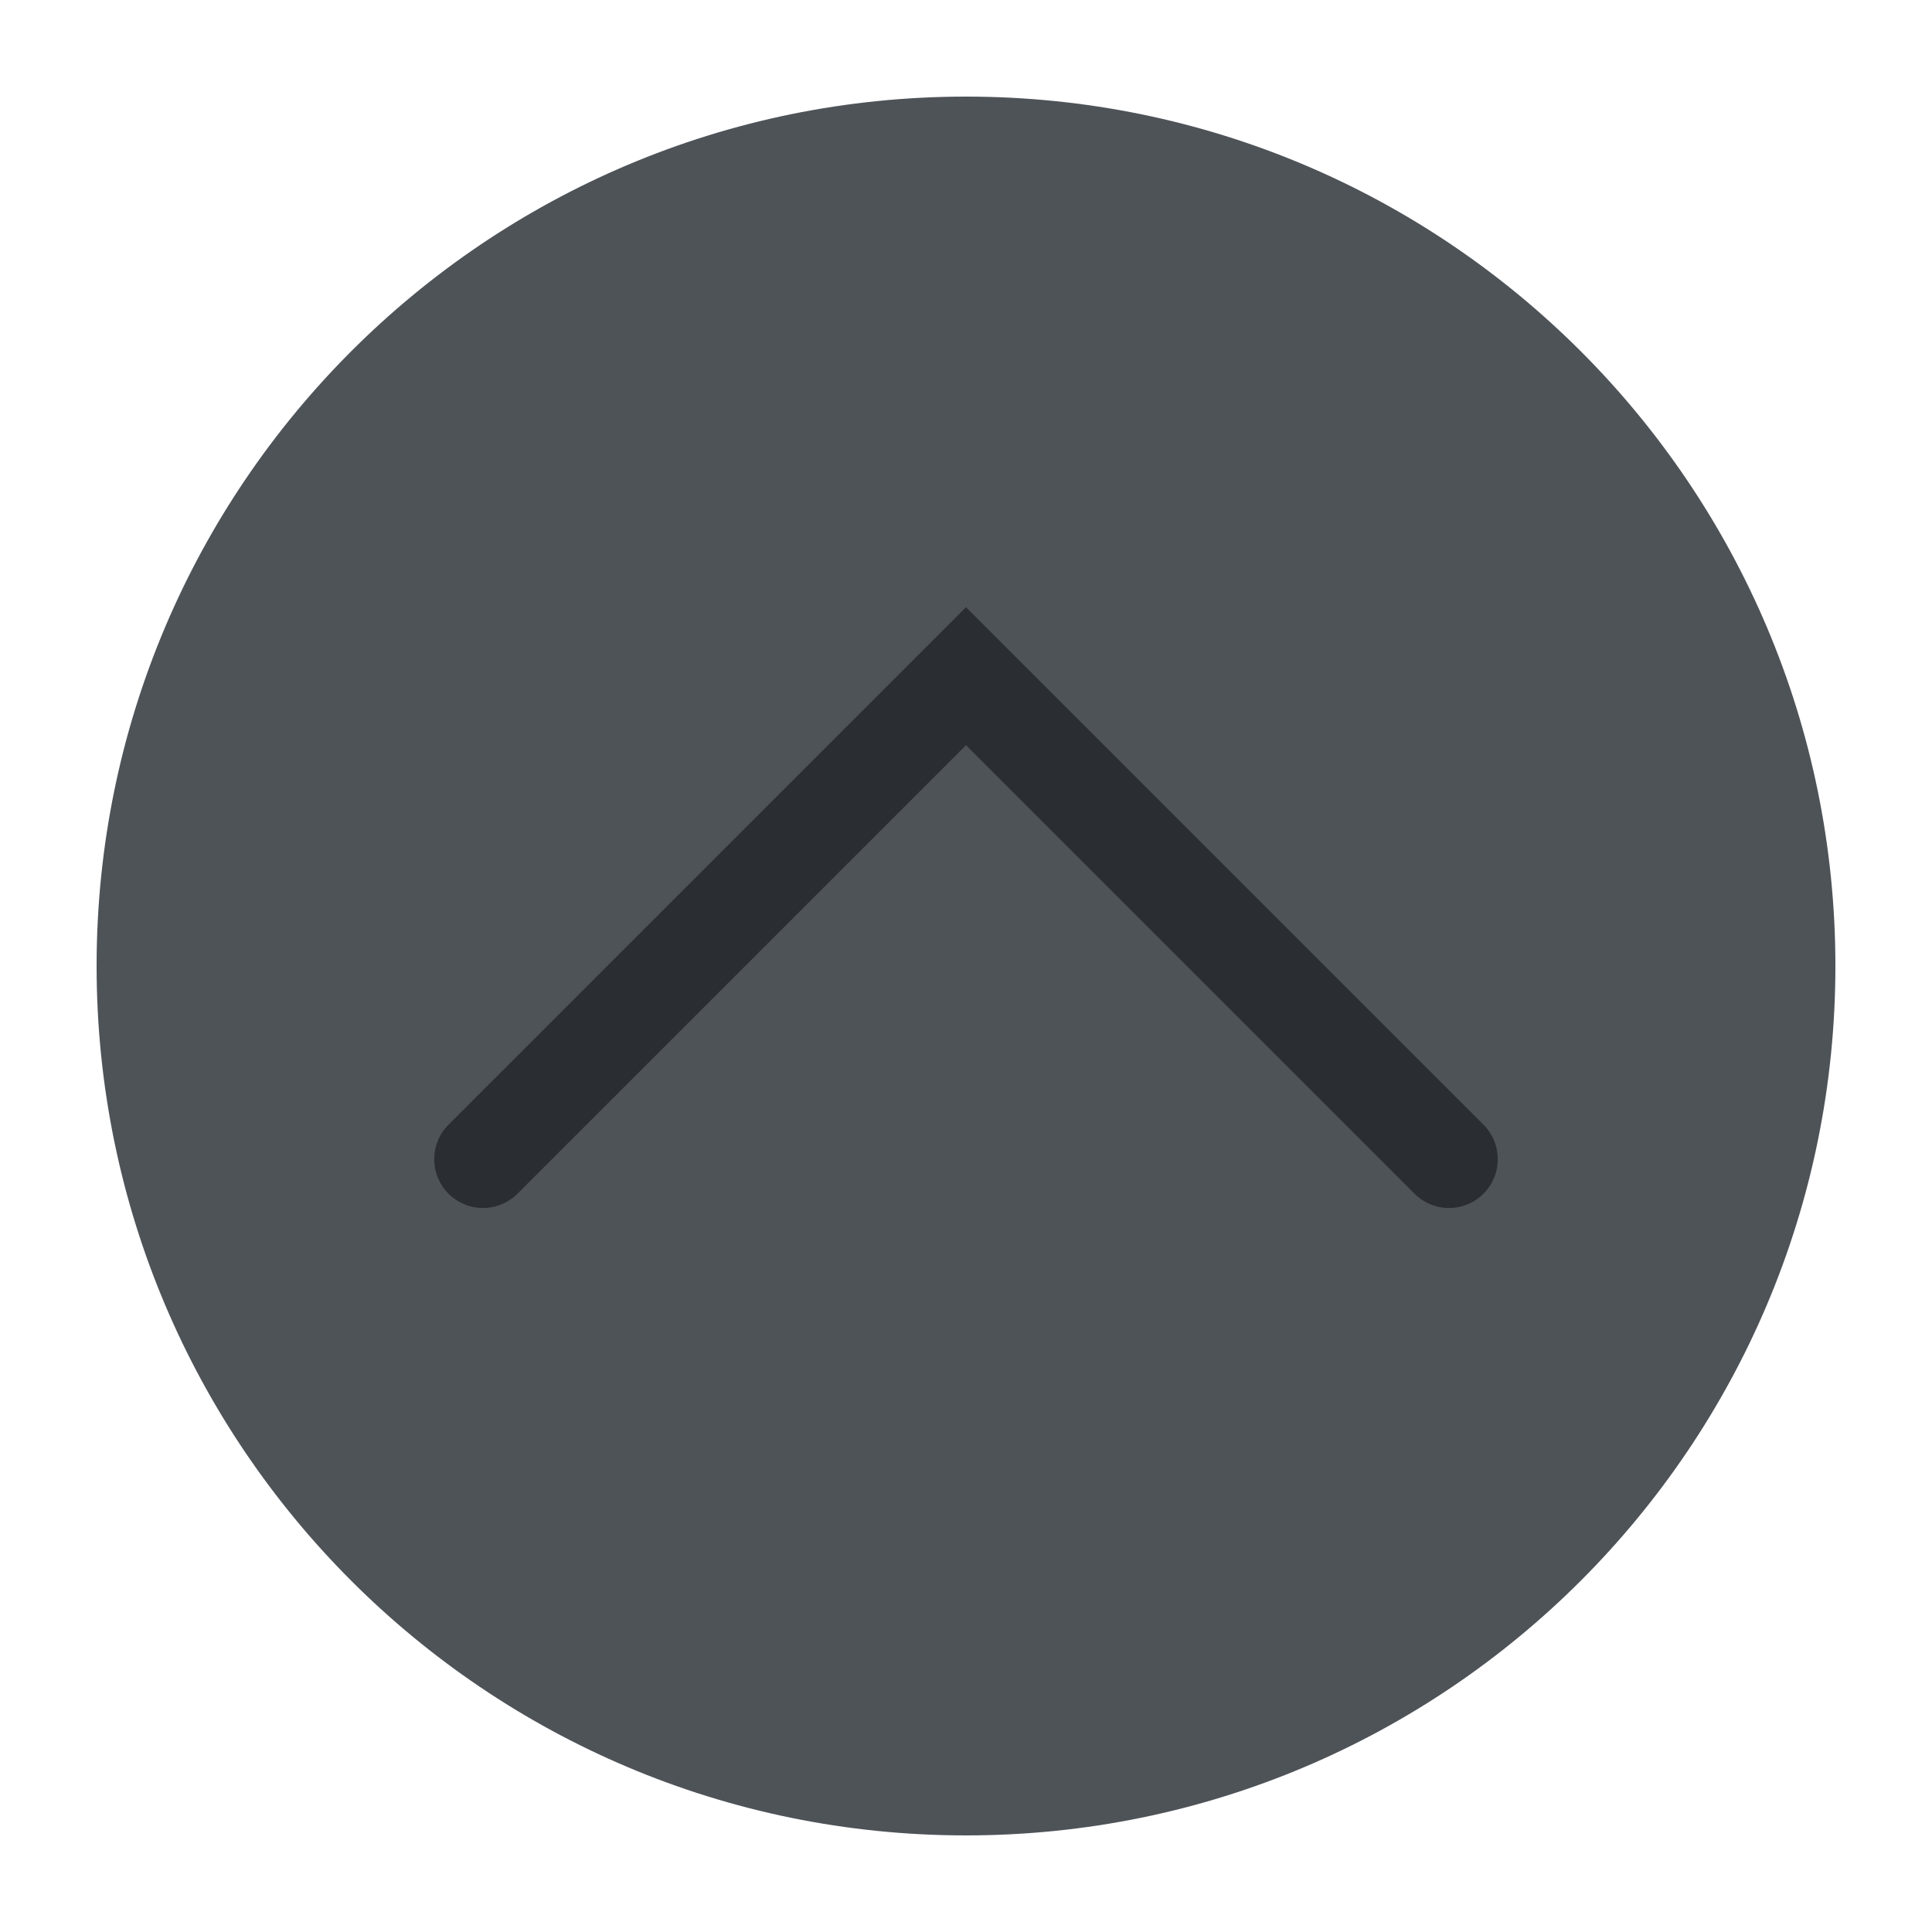
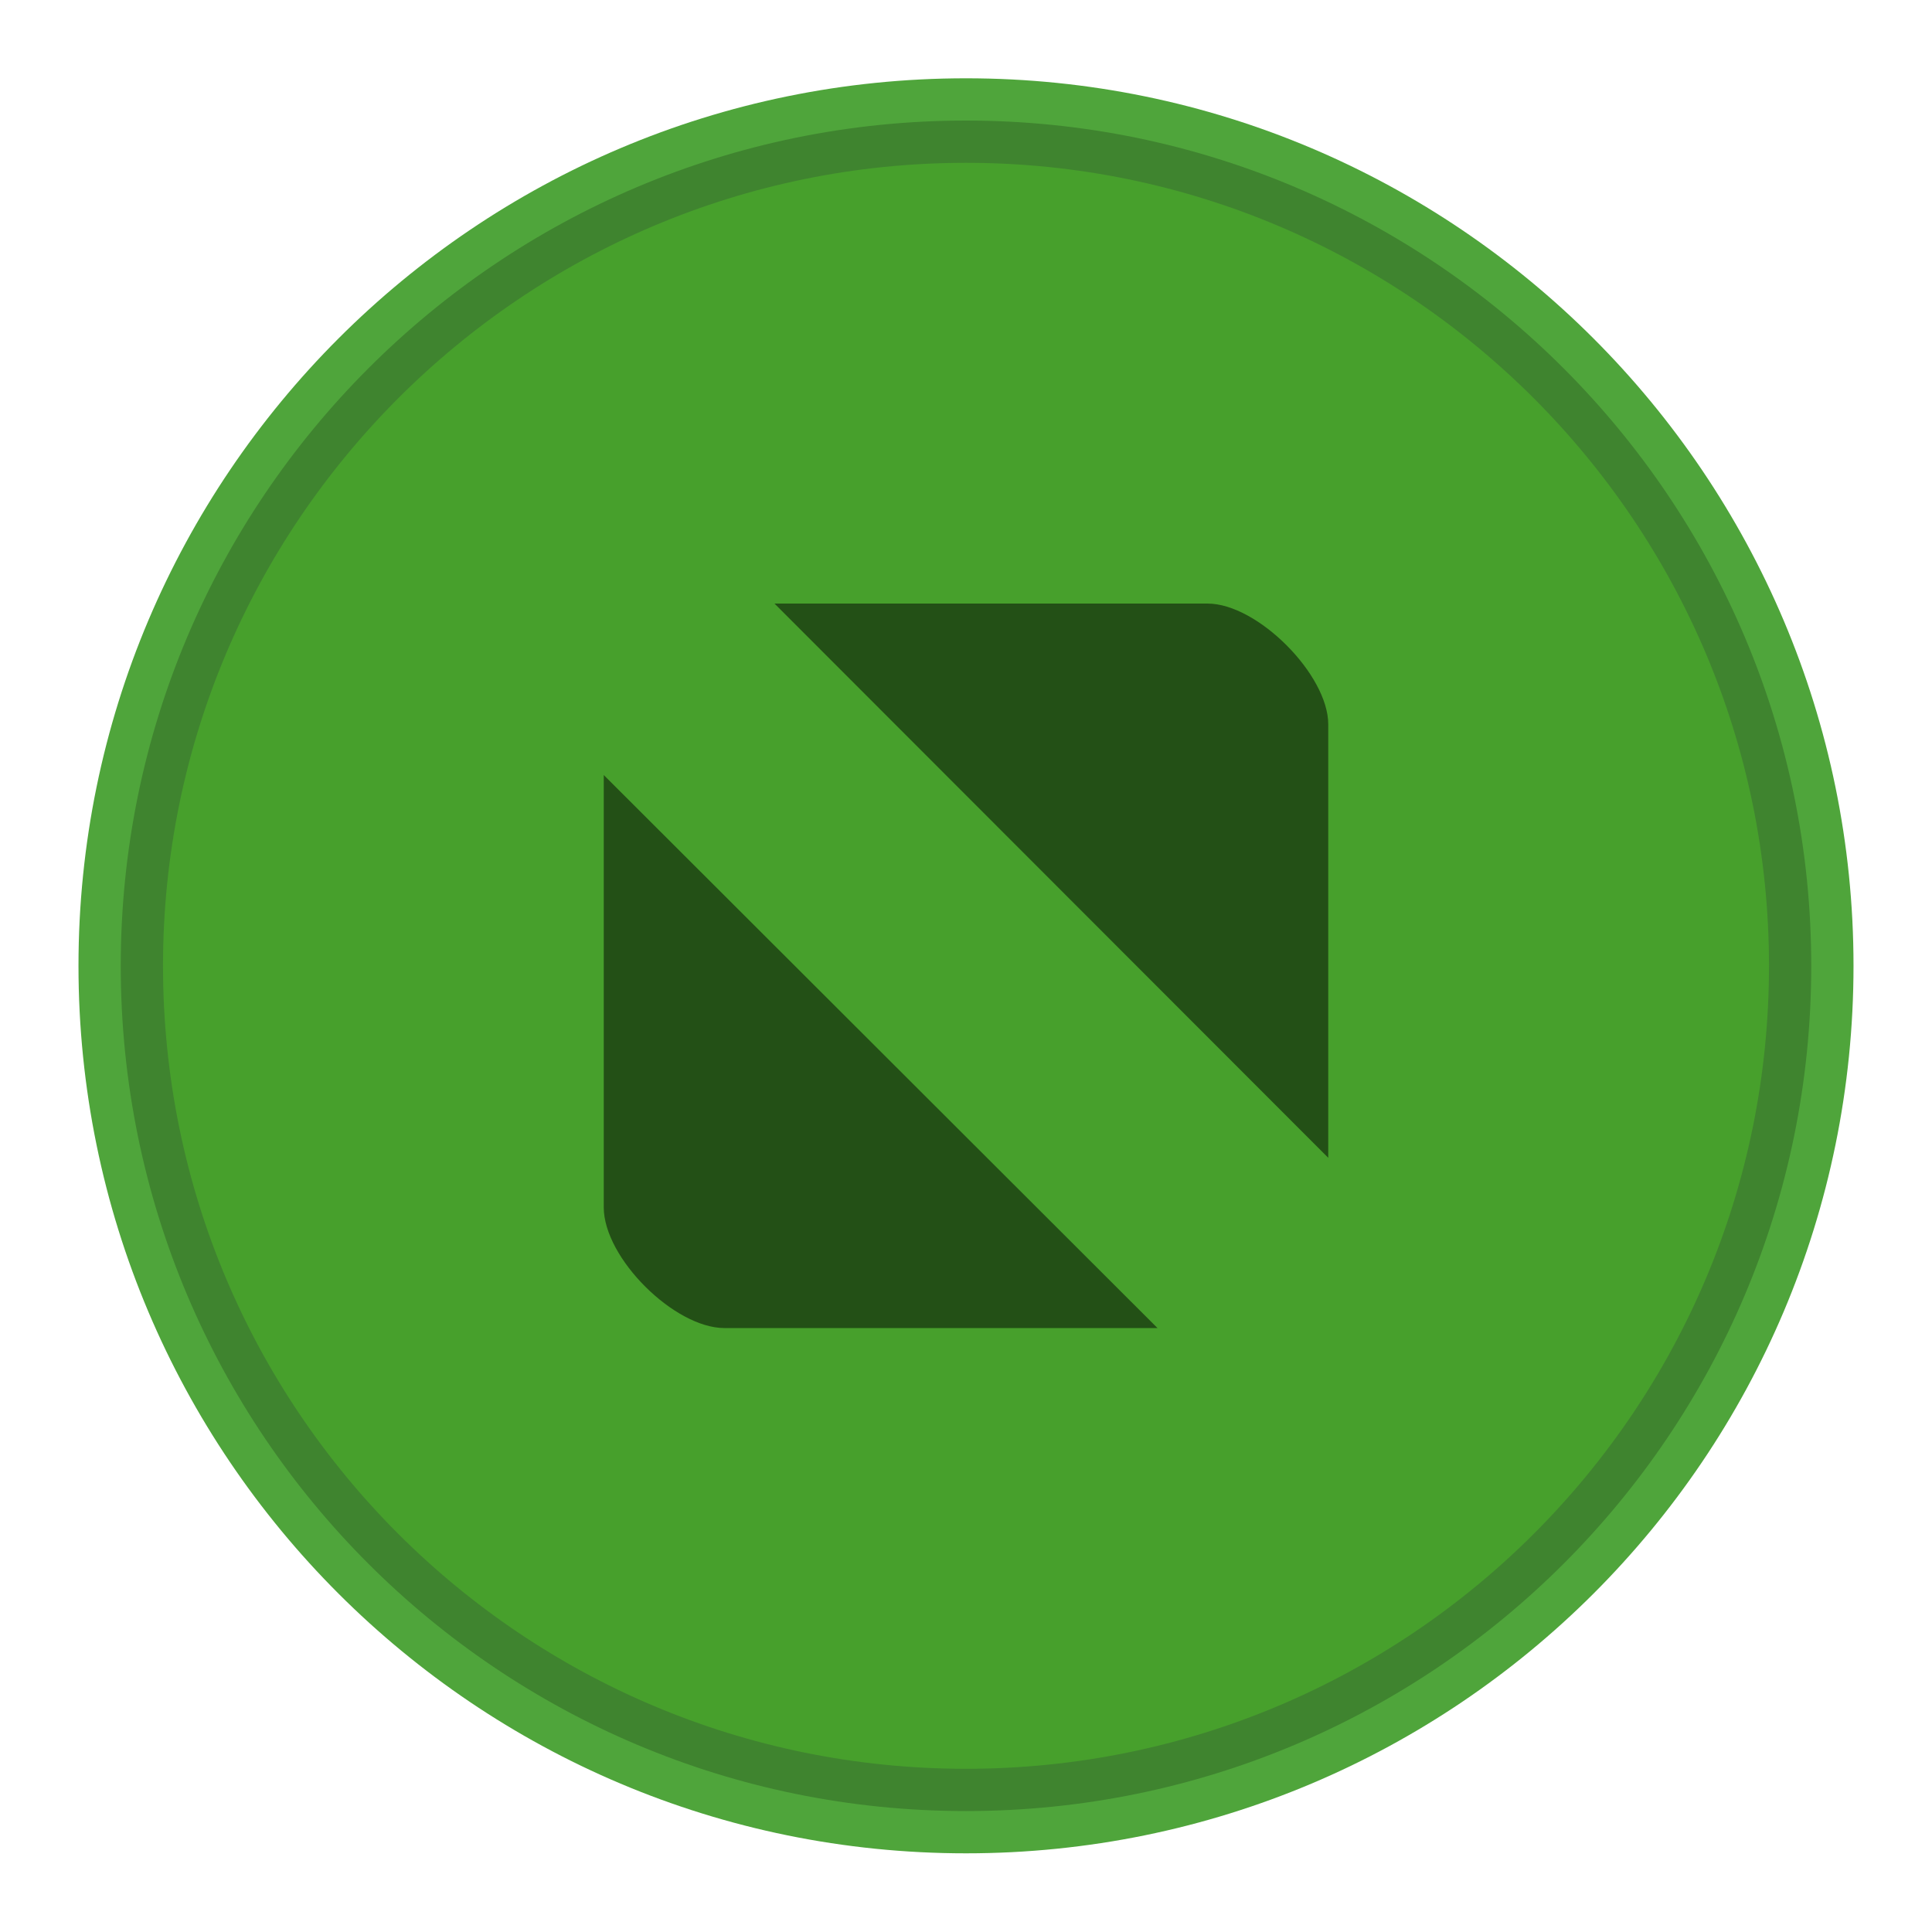
<svg xmlns="http://www.w3.org/2000/svg" viewBox="0 0 50 50" version="1.2" baseProfile="tiny">
  <defs>
</defs>
  <g fill="none" stroke="black" stroke-width="1" fill-rule="evenodd" stroke-linecap="square" stroke-linejoin="bevel">
-     <g fill="#4e5358" fill-opacity="1" stroke="none" transform="matrix(2.5,0,0,2.5,2.5,2.5)" font-family="Noto Sans" font-size="10" font-weight="400" font-style="normal">
-       <circle cx="9" cy="9" r="9" />
+     <g fill="#000000" fill-opacity="1" stroke="none" transform="matrix(3.125,0,0,3.125,-853.125,595.743)" font-family="Noto Sans" font-size="10" font-weight="400" font-style="normal" opacity="0">
+       <rect x="273" y="-190.638" width="16" height="16" />
    </g>
-     <g fill="none" stroke="#2a2e32" stroke-opacity="1" stroke-width="1.01" stroke-linecap="round" stroke-linejoin="miter" stroke-miterlimit="2" transform="matrix(2.5,0,0,2.5,2.5,2.5)" font-family="Noto Sans" font-size="10" font-weight="400" font-style="normal">
-       <polyline fill="none" vector-effect="none" points="4,11 9,6 14,11 " />
+     <g fill="#59c837" fill-opacity="1" stroke="none" transform="matrix(3.125,0,0,3.125,-12.5,-3226.13)" font-family="Noto Sans" font-size="10" font-weight="400" font-style="normal">
+       <path vector-effect="none" fill-rule="evenodd" d="M12,1047.36 C15.866,1047.36 19,1044.23 19,1040.36 C19,1036.5 15.866,1033.36 12,1033.36 C8.134,1033.36 5,1036.5 5,1040.36 C5,1044.23 8.134,1047.36 12,1047.36 " />
+     </g>
+     <g fill="none" stroke="#4fa53b" stroke-opacity="1" stroke-width="0.7" stroke-linecap="butt" stroke-linejoin="miter" stroke-miterlimit="4" transform="matrix(3.125,0,0,3.125,-12.5,-3226.13)" font-family="Noto Sans" font-size="10" font-weight="400" font-style="normal">
+       <path vector-effect="none" fill-rule="evenodd" d="M12,1047.36 C15.866,1047.36 19,1044.23 19,1040.36 C19,1036.5 15.866,1033.36 12,1033.36 C8.134,1033.36 5,1036.5 5,1040.36 C5,1044.23 8.134,1047.36 12,1047.36 " />
+     </g>
+     <g fill="#000000" fill-opacity="1" stroke="none" transform="matrix(3.125,0,0,3.125,-12.5,-3226.13)" font-family="Noto Sans" font-size="10" font-weight="400" font-style="normal" opacity="0.5">
+       <path vector-effect="none" fill-rule="nonzero" d="M10.414,1037.36 L15,1041.95 L15,1038.36 C15,1037.95 14.415,1037.36 14,1037.36 L10.414,1037.36 M9,1038.78 L9,1042.36 C9,1042.78 9.585,1043.36 10,1043.36 L13.586,1043.36 L9,1038.78" />
+     </g>
+     <g fill="#000000" fill-opacity="1" stroke="none" transform="matrix(3.125,0,0,3.125,-12.5,-3226.13)" font-family="Noto Sans" font-size="10" font-weight="400" font-style="normal" opacity="0.2">
+       <path vector-effect="none" fill-rule="evenodd" d="M12,1047.36 C15.866,1047.36 19,1044.23 19,1040.36 C19,1036.5 15.866,1033.36 12,1033.36 C8.134,1033.36 5,1036.5 5,1040.36 C5,1044.23 8.134,1047.36 12,1047.36 " />
    </g>
    <g fill="none" stroke="#000000" stroke-opacity="1" stroke-width="1" stroke-linecap="square" stroke-linejoin="bevel" transform="matrix(1,0,0,1,0,0)" font-family="Noto Sans" font-size="10" font-weight="400" font-style="normal">
</g>
  </g>
</svg>
